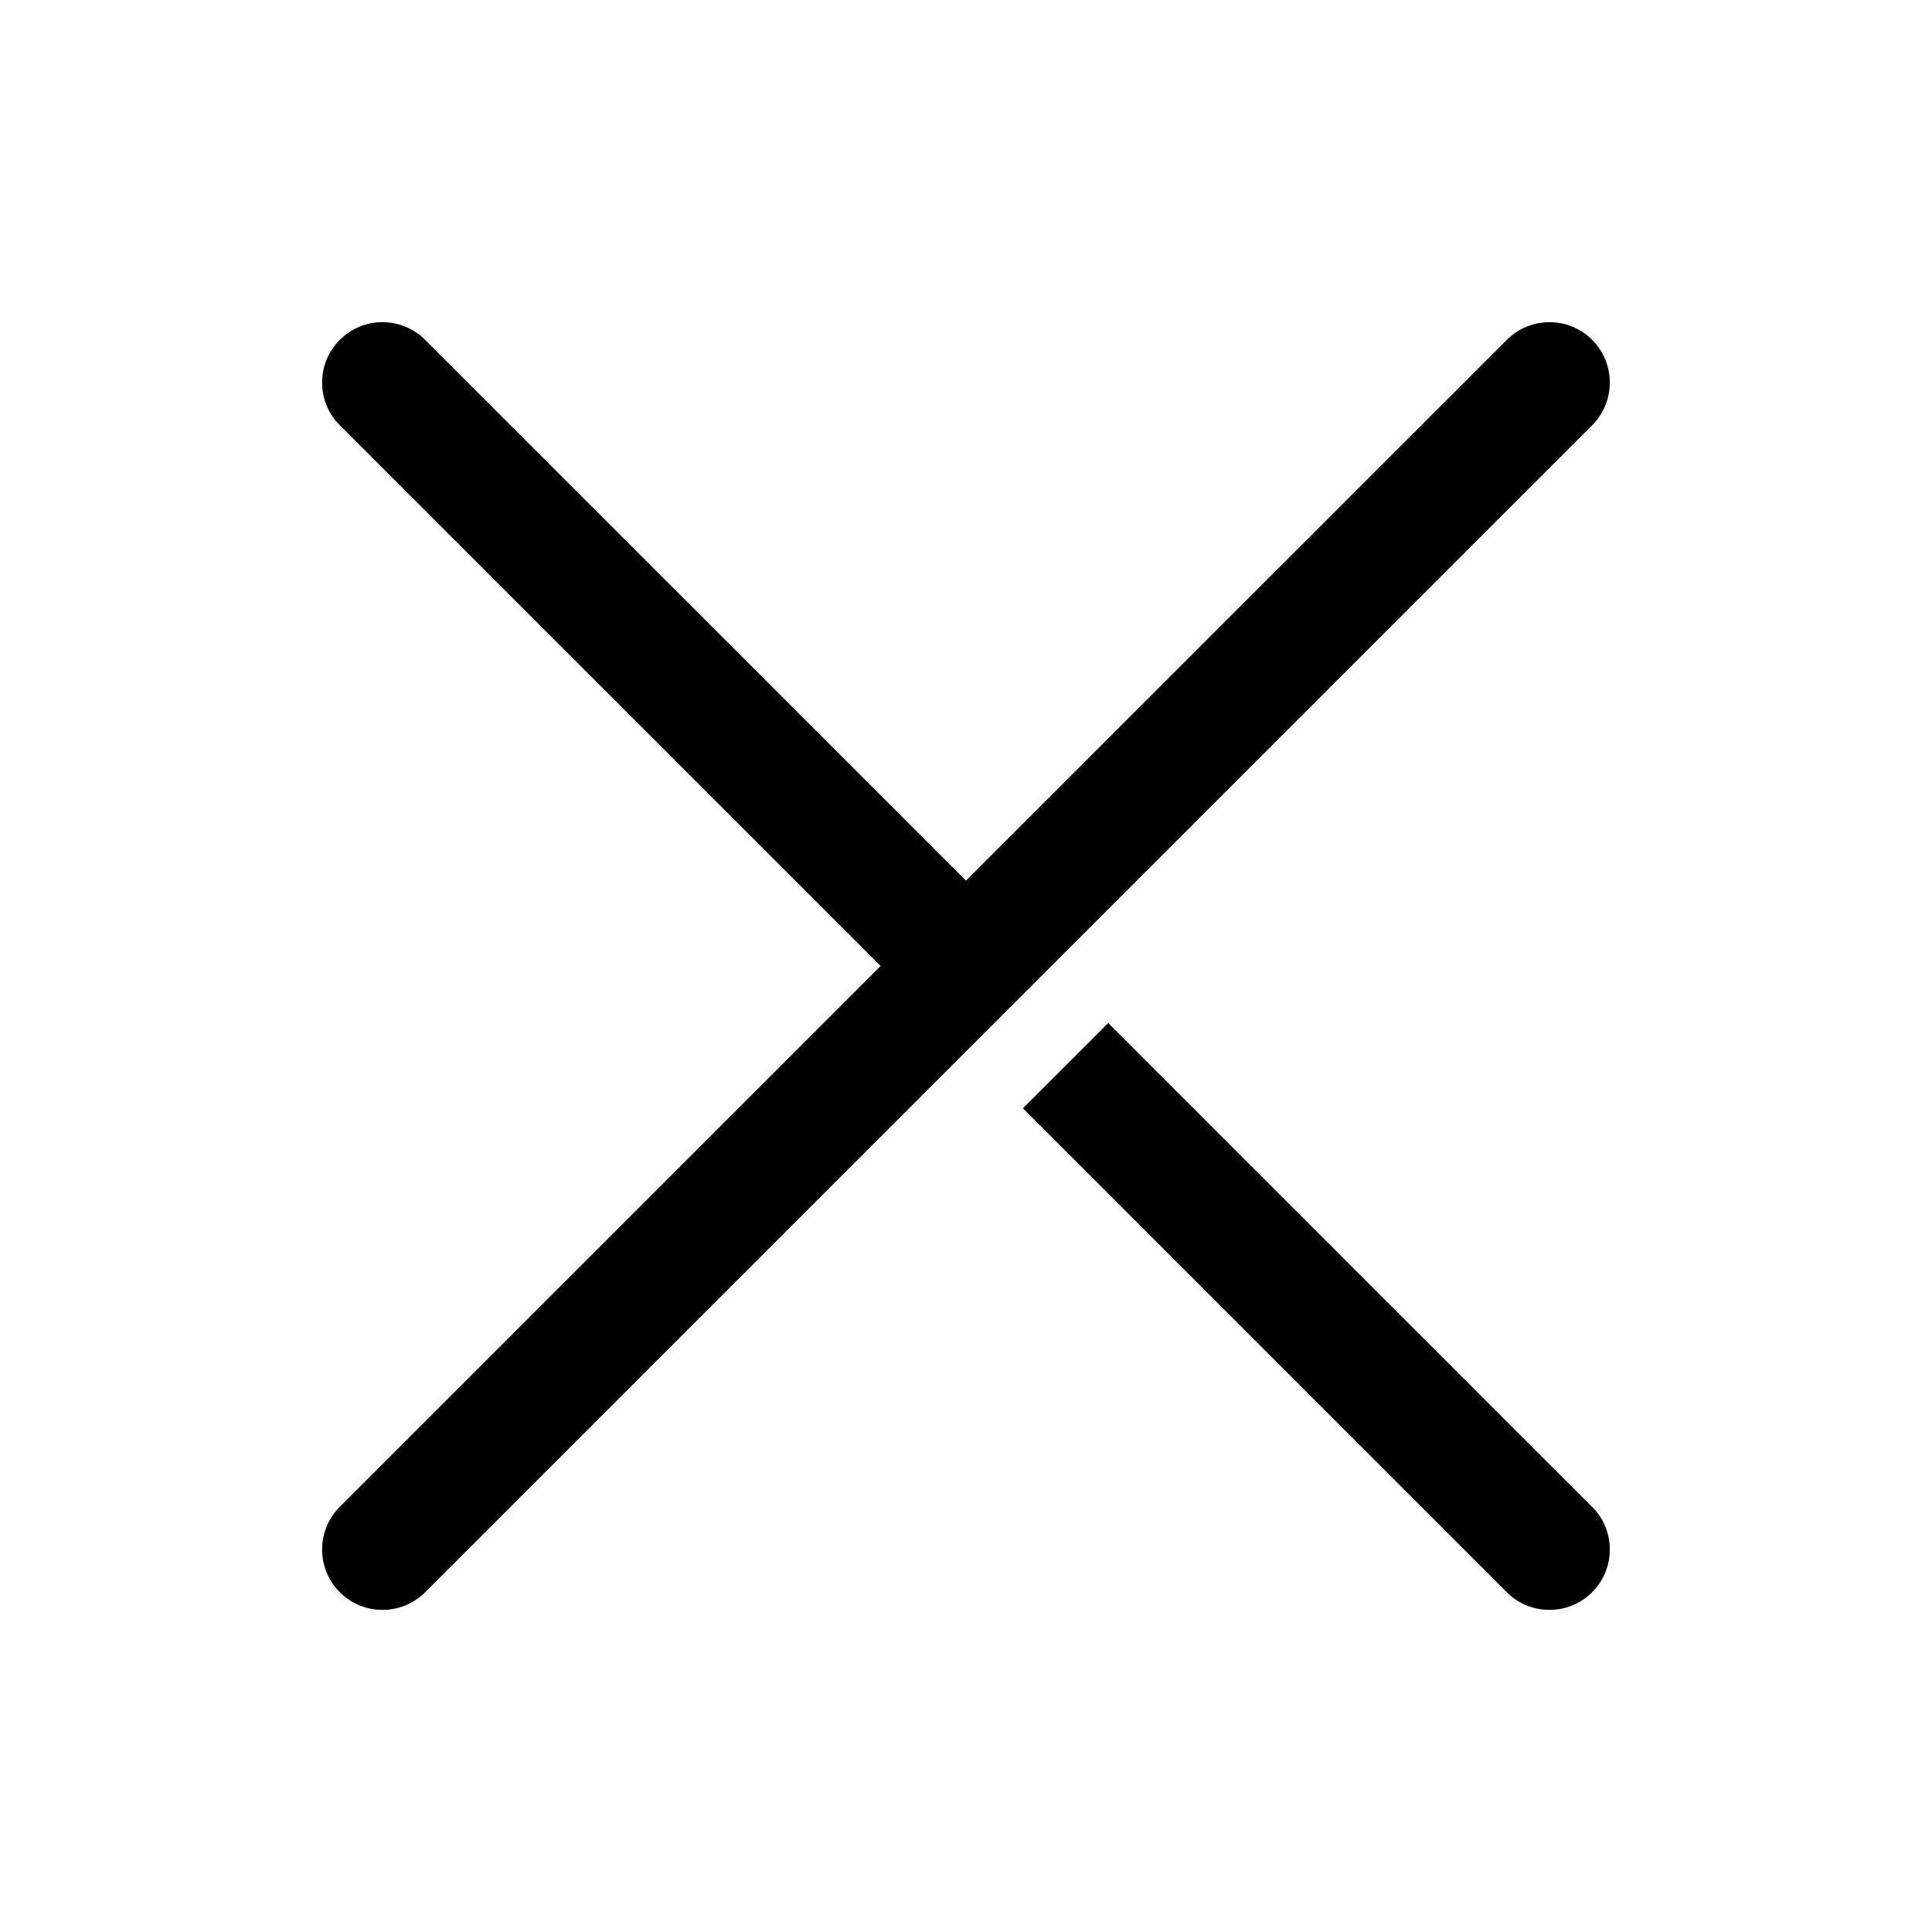
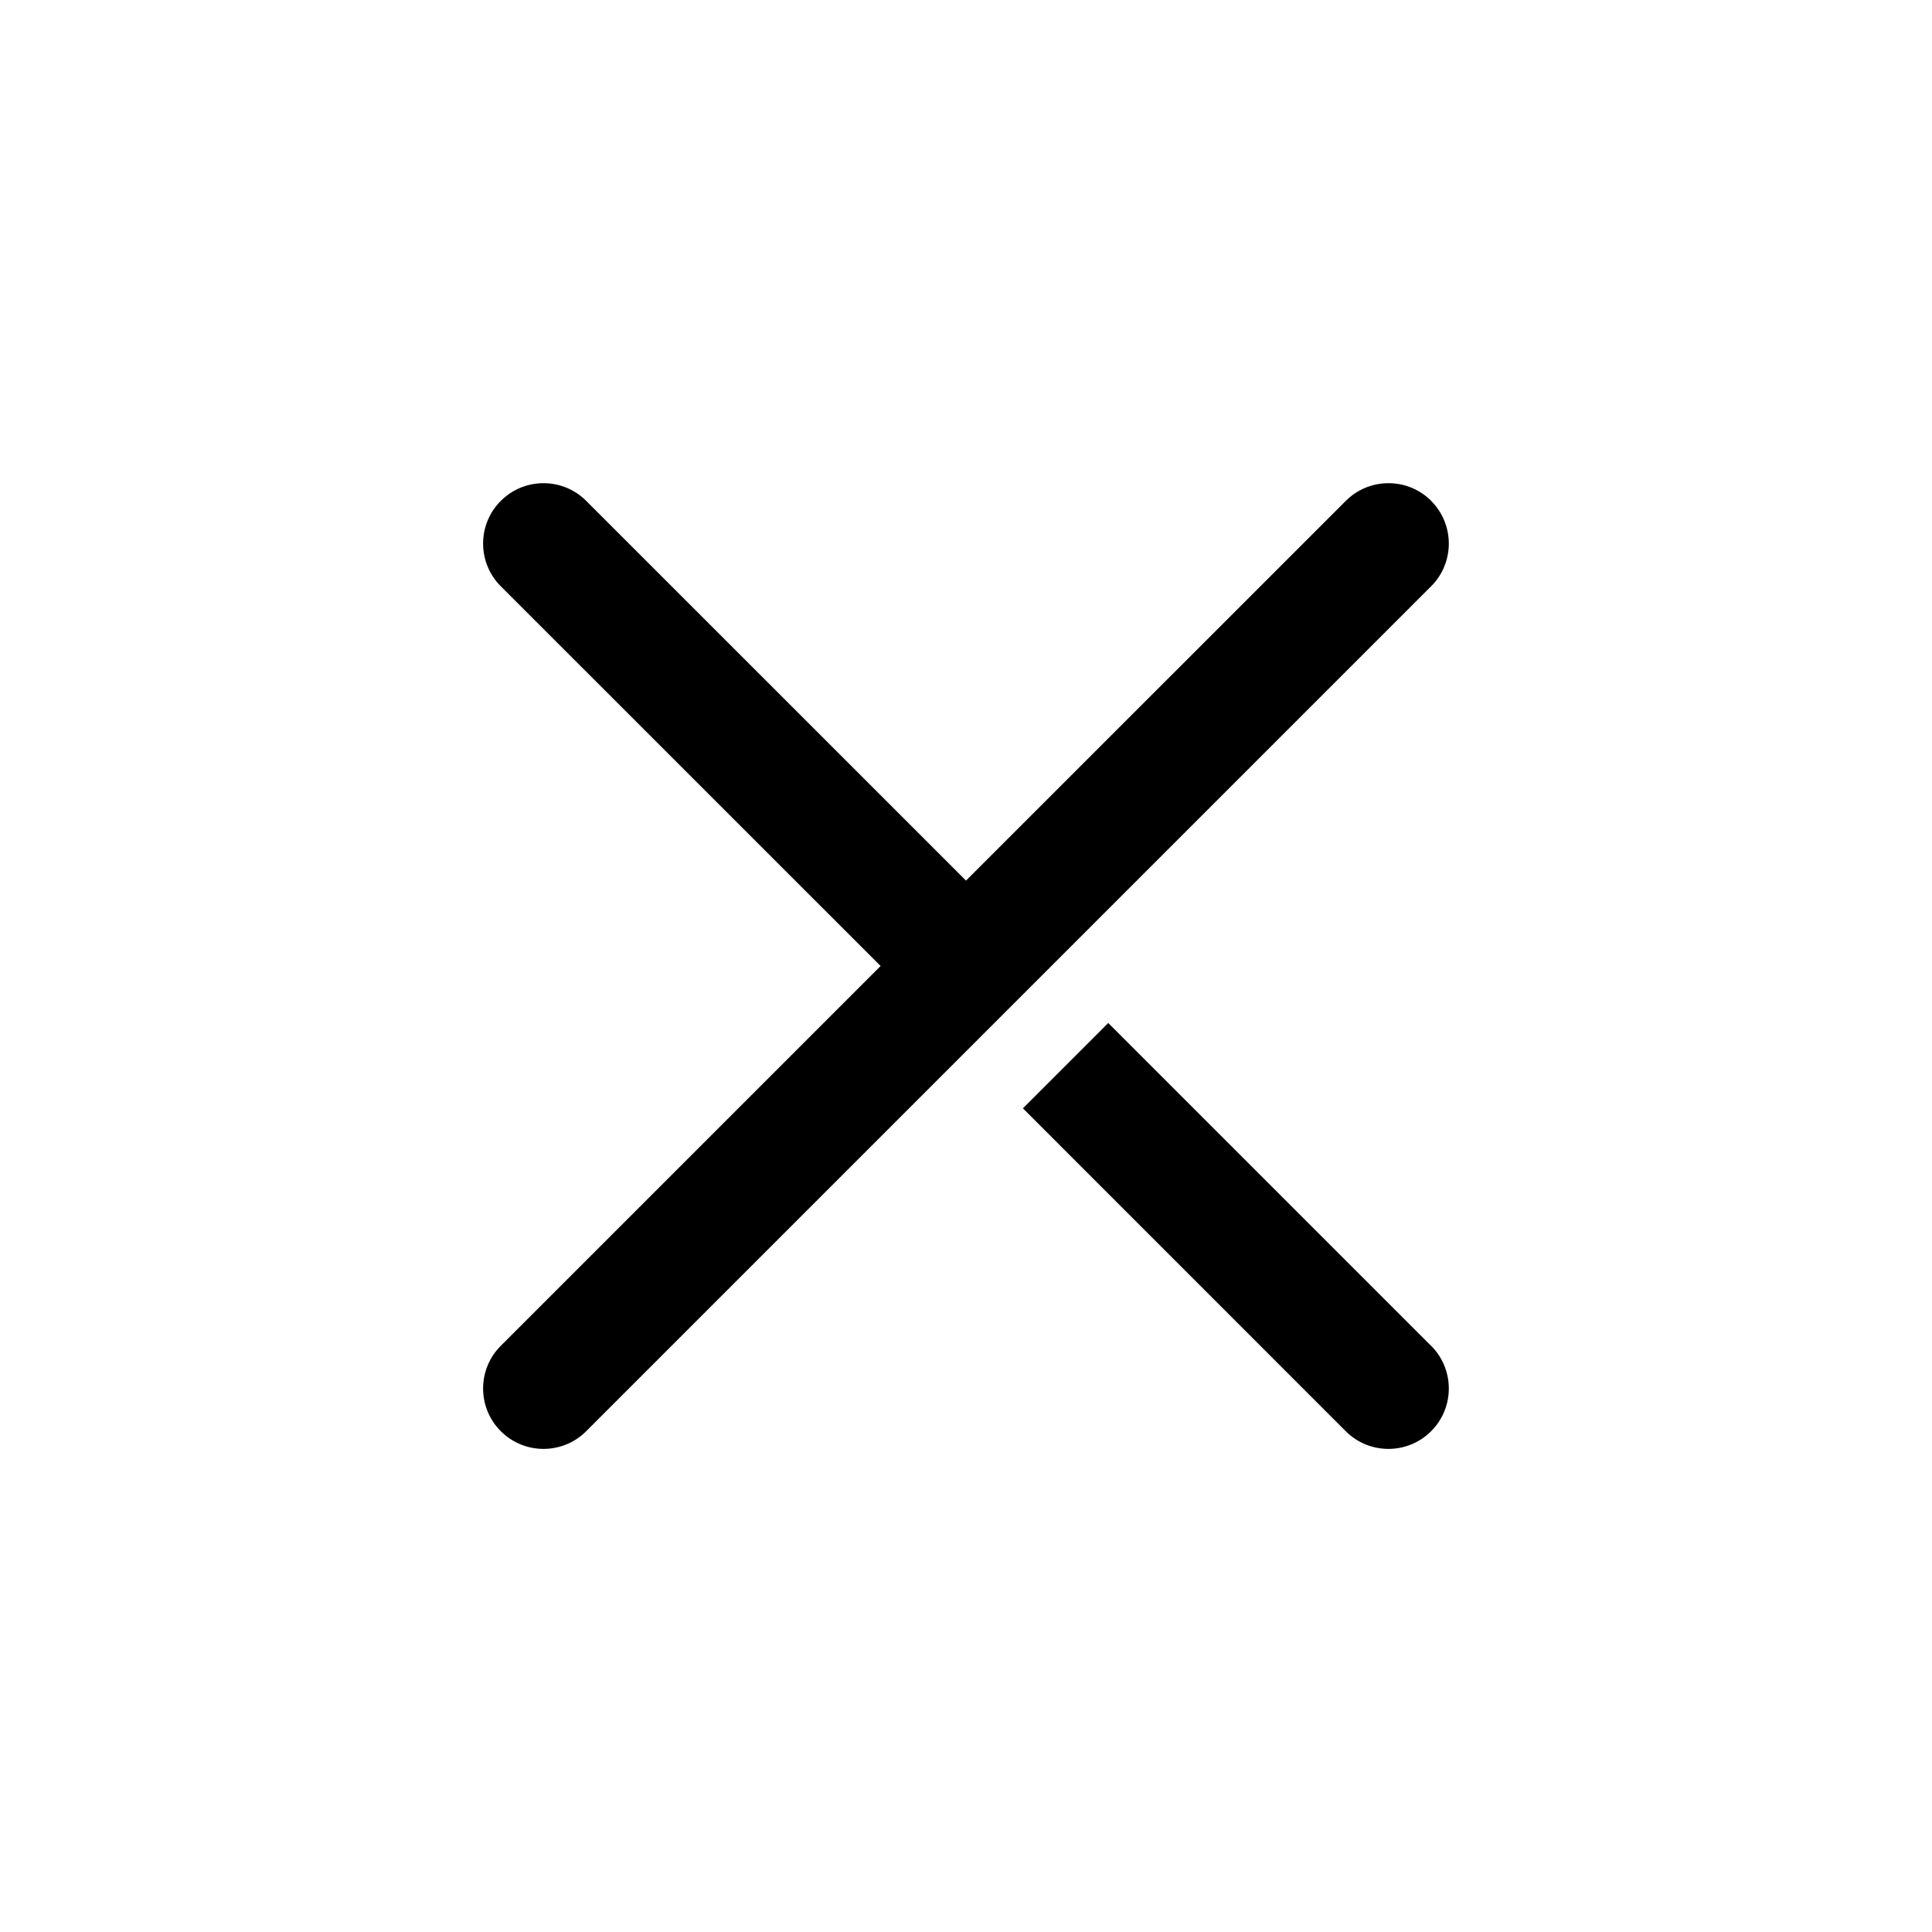
<svg xmlns="http://www.w3.org/2000/svg" version="1.1" width="24" height="24" viewBox="0 0 24 24">
-   <path d="M19.778 4.222c0.293 0.293 0.293 0.768 0 1.061l-14.496 14.496c-0.293 0.293-0.768 0.293-1.061 0s-0.293-0.768 0-1.061l6.718-6.718-6.718-6.717c-0.293-0.293-0.293-0.768 0-1.061s0.768-0.293 1.061 0l6.718 6.717 6.718-6.717c0.293-0.293 0.768-0.293 1.061 0zM19.778 18.718c0.293 0.293 0.293 0.768 0 1.061s-0.768 0.293-1.061 0l-6.010-6.011 1.060-1.060 6.010 6.010z" />
+   <path d="M17.778 6.222c0.293 0.293 0.293 0.768 0 1.061l-10.496 10.496c-0.293 0.293-0.768 0.293-1.061 0s-0.293-0.768 0-1.061l4.718-4.718-4.718-4.717c-0.293-0.293-0.293-0.768 0-1.061s0.768-0.293 1.061 0l4.718 4.717 4.718-4.717c0.293-0.293 0.768-0.293 1.061 0zM17.778 16.718c0.293 0.293 0.293 0.768 0 1.061s-0.768 0.293-1.061 0l-4.010-4.011 1.060-1.060 4.010 4.010z" />
</svg>
